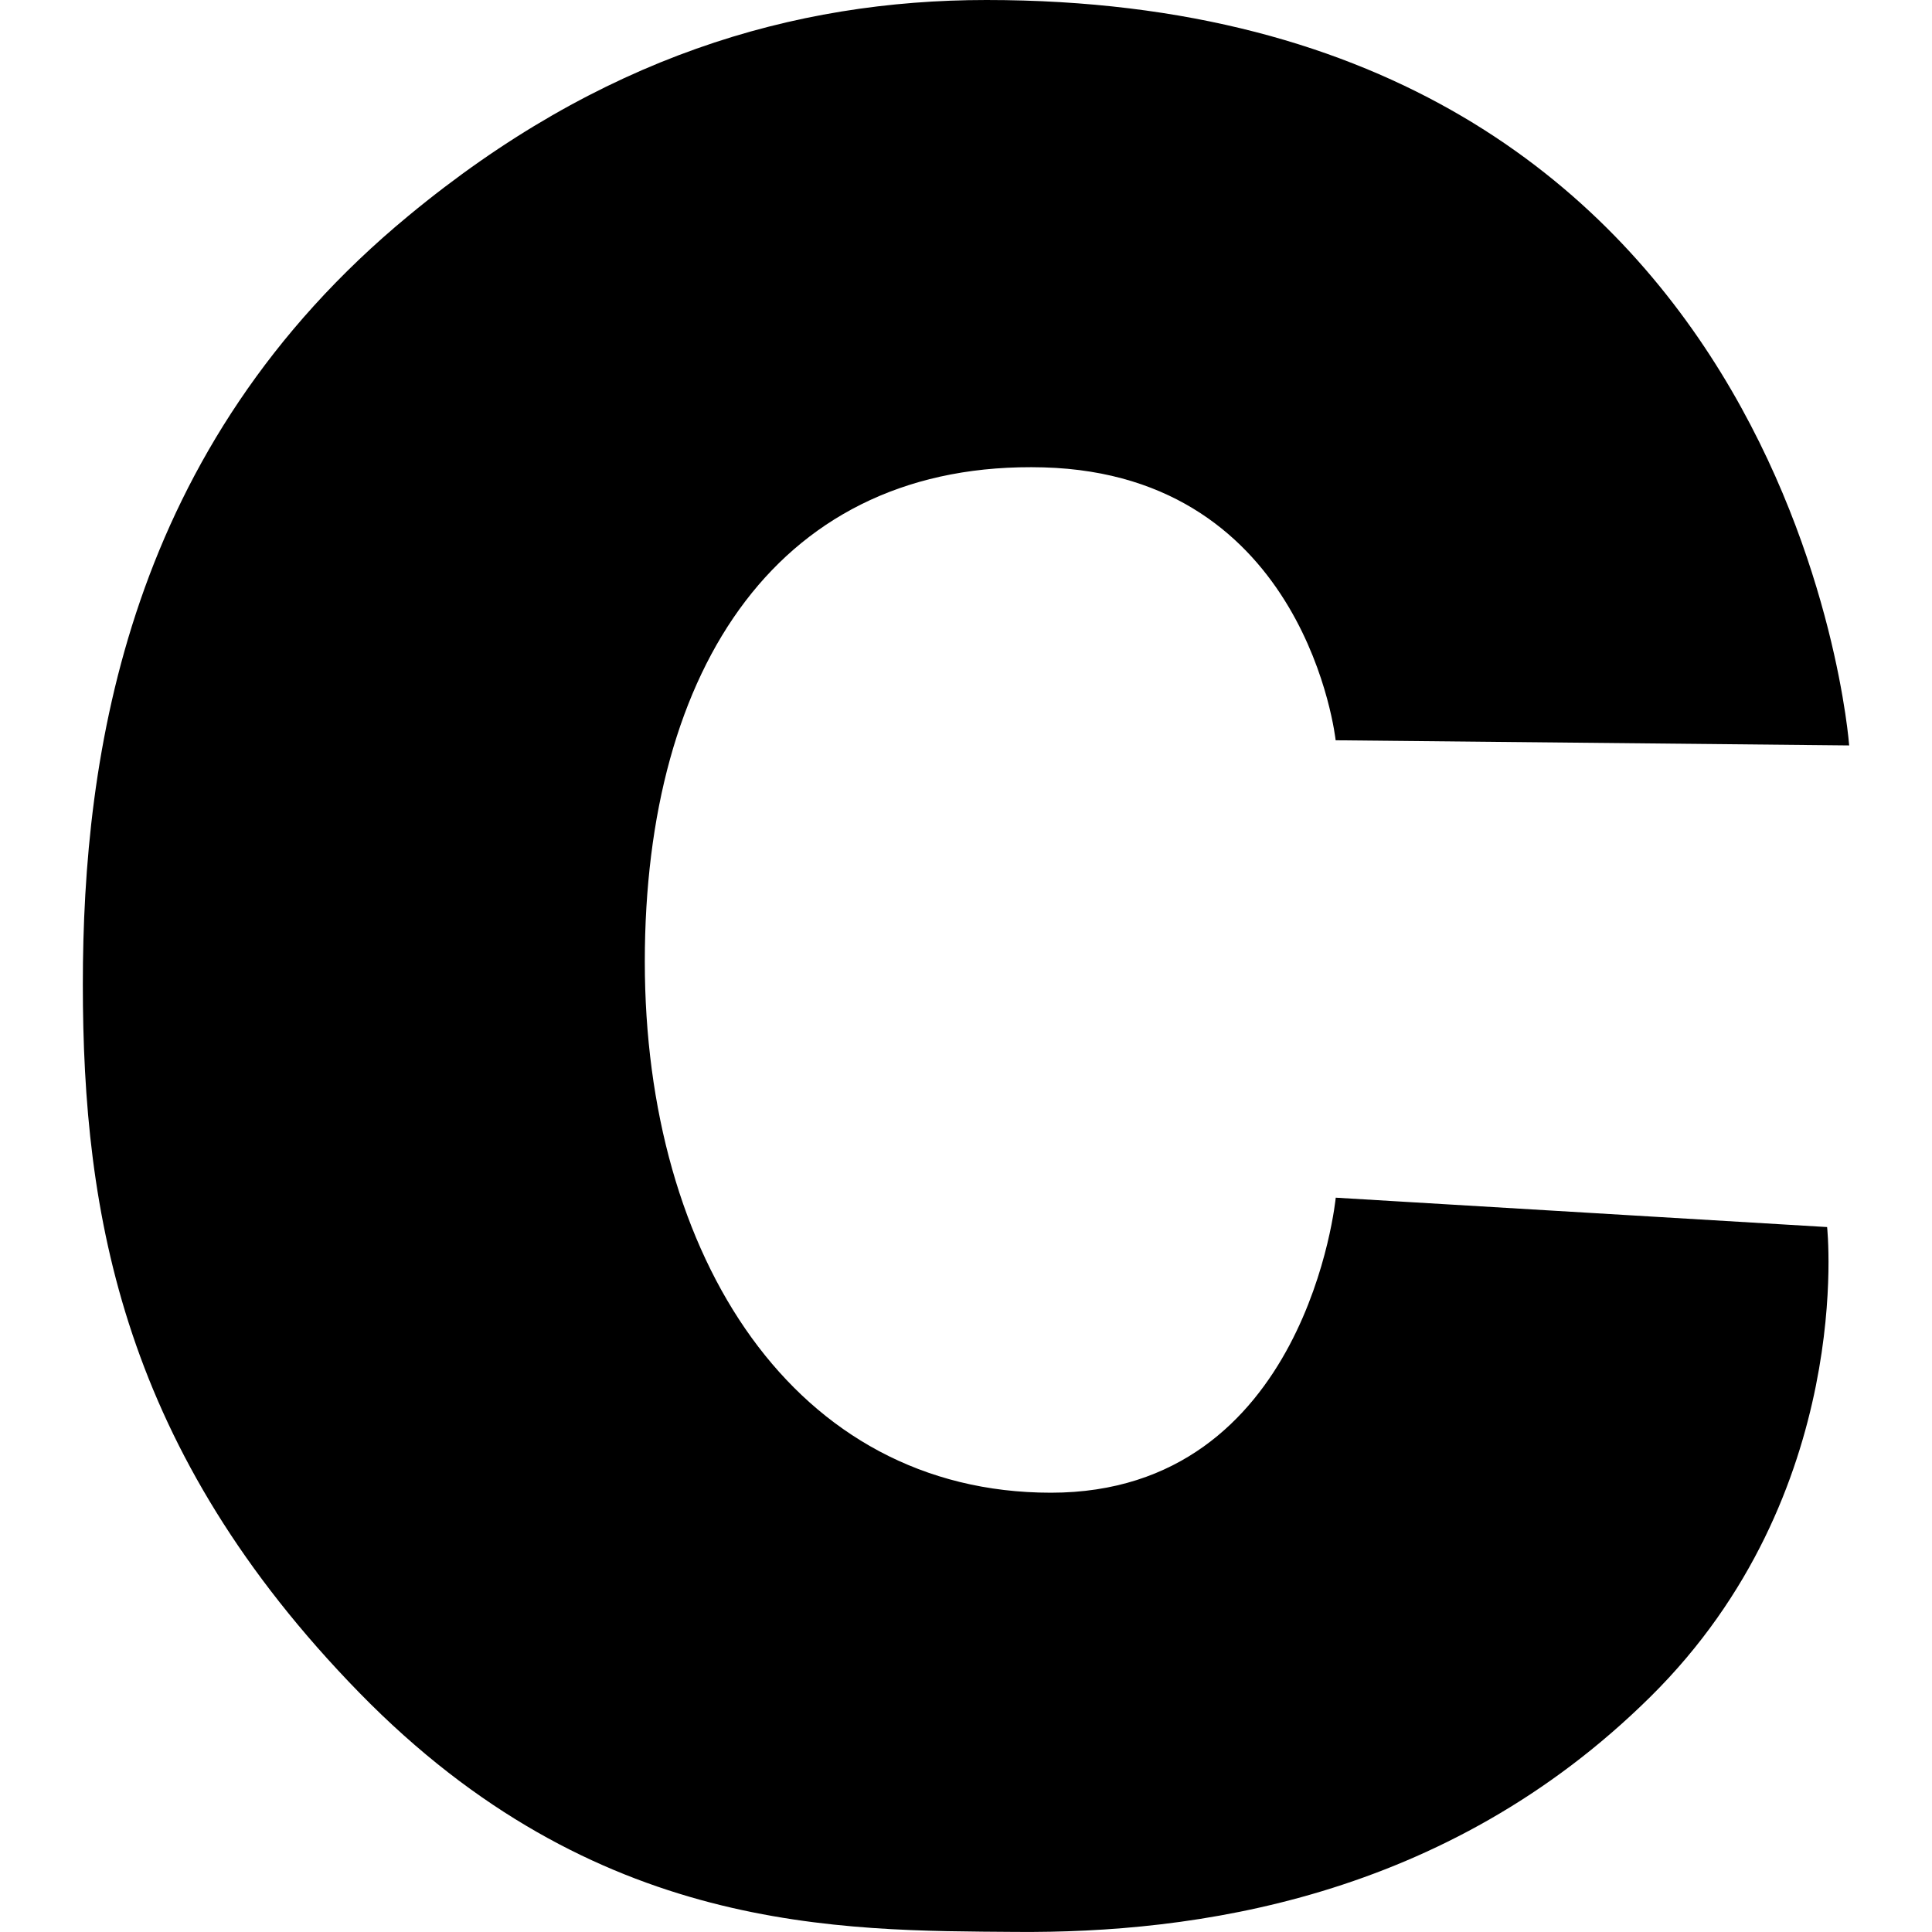
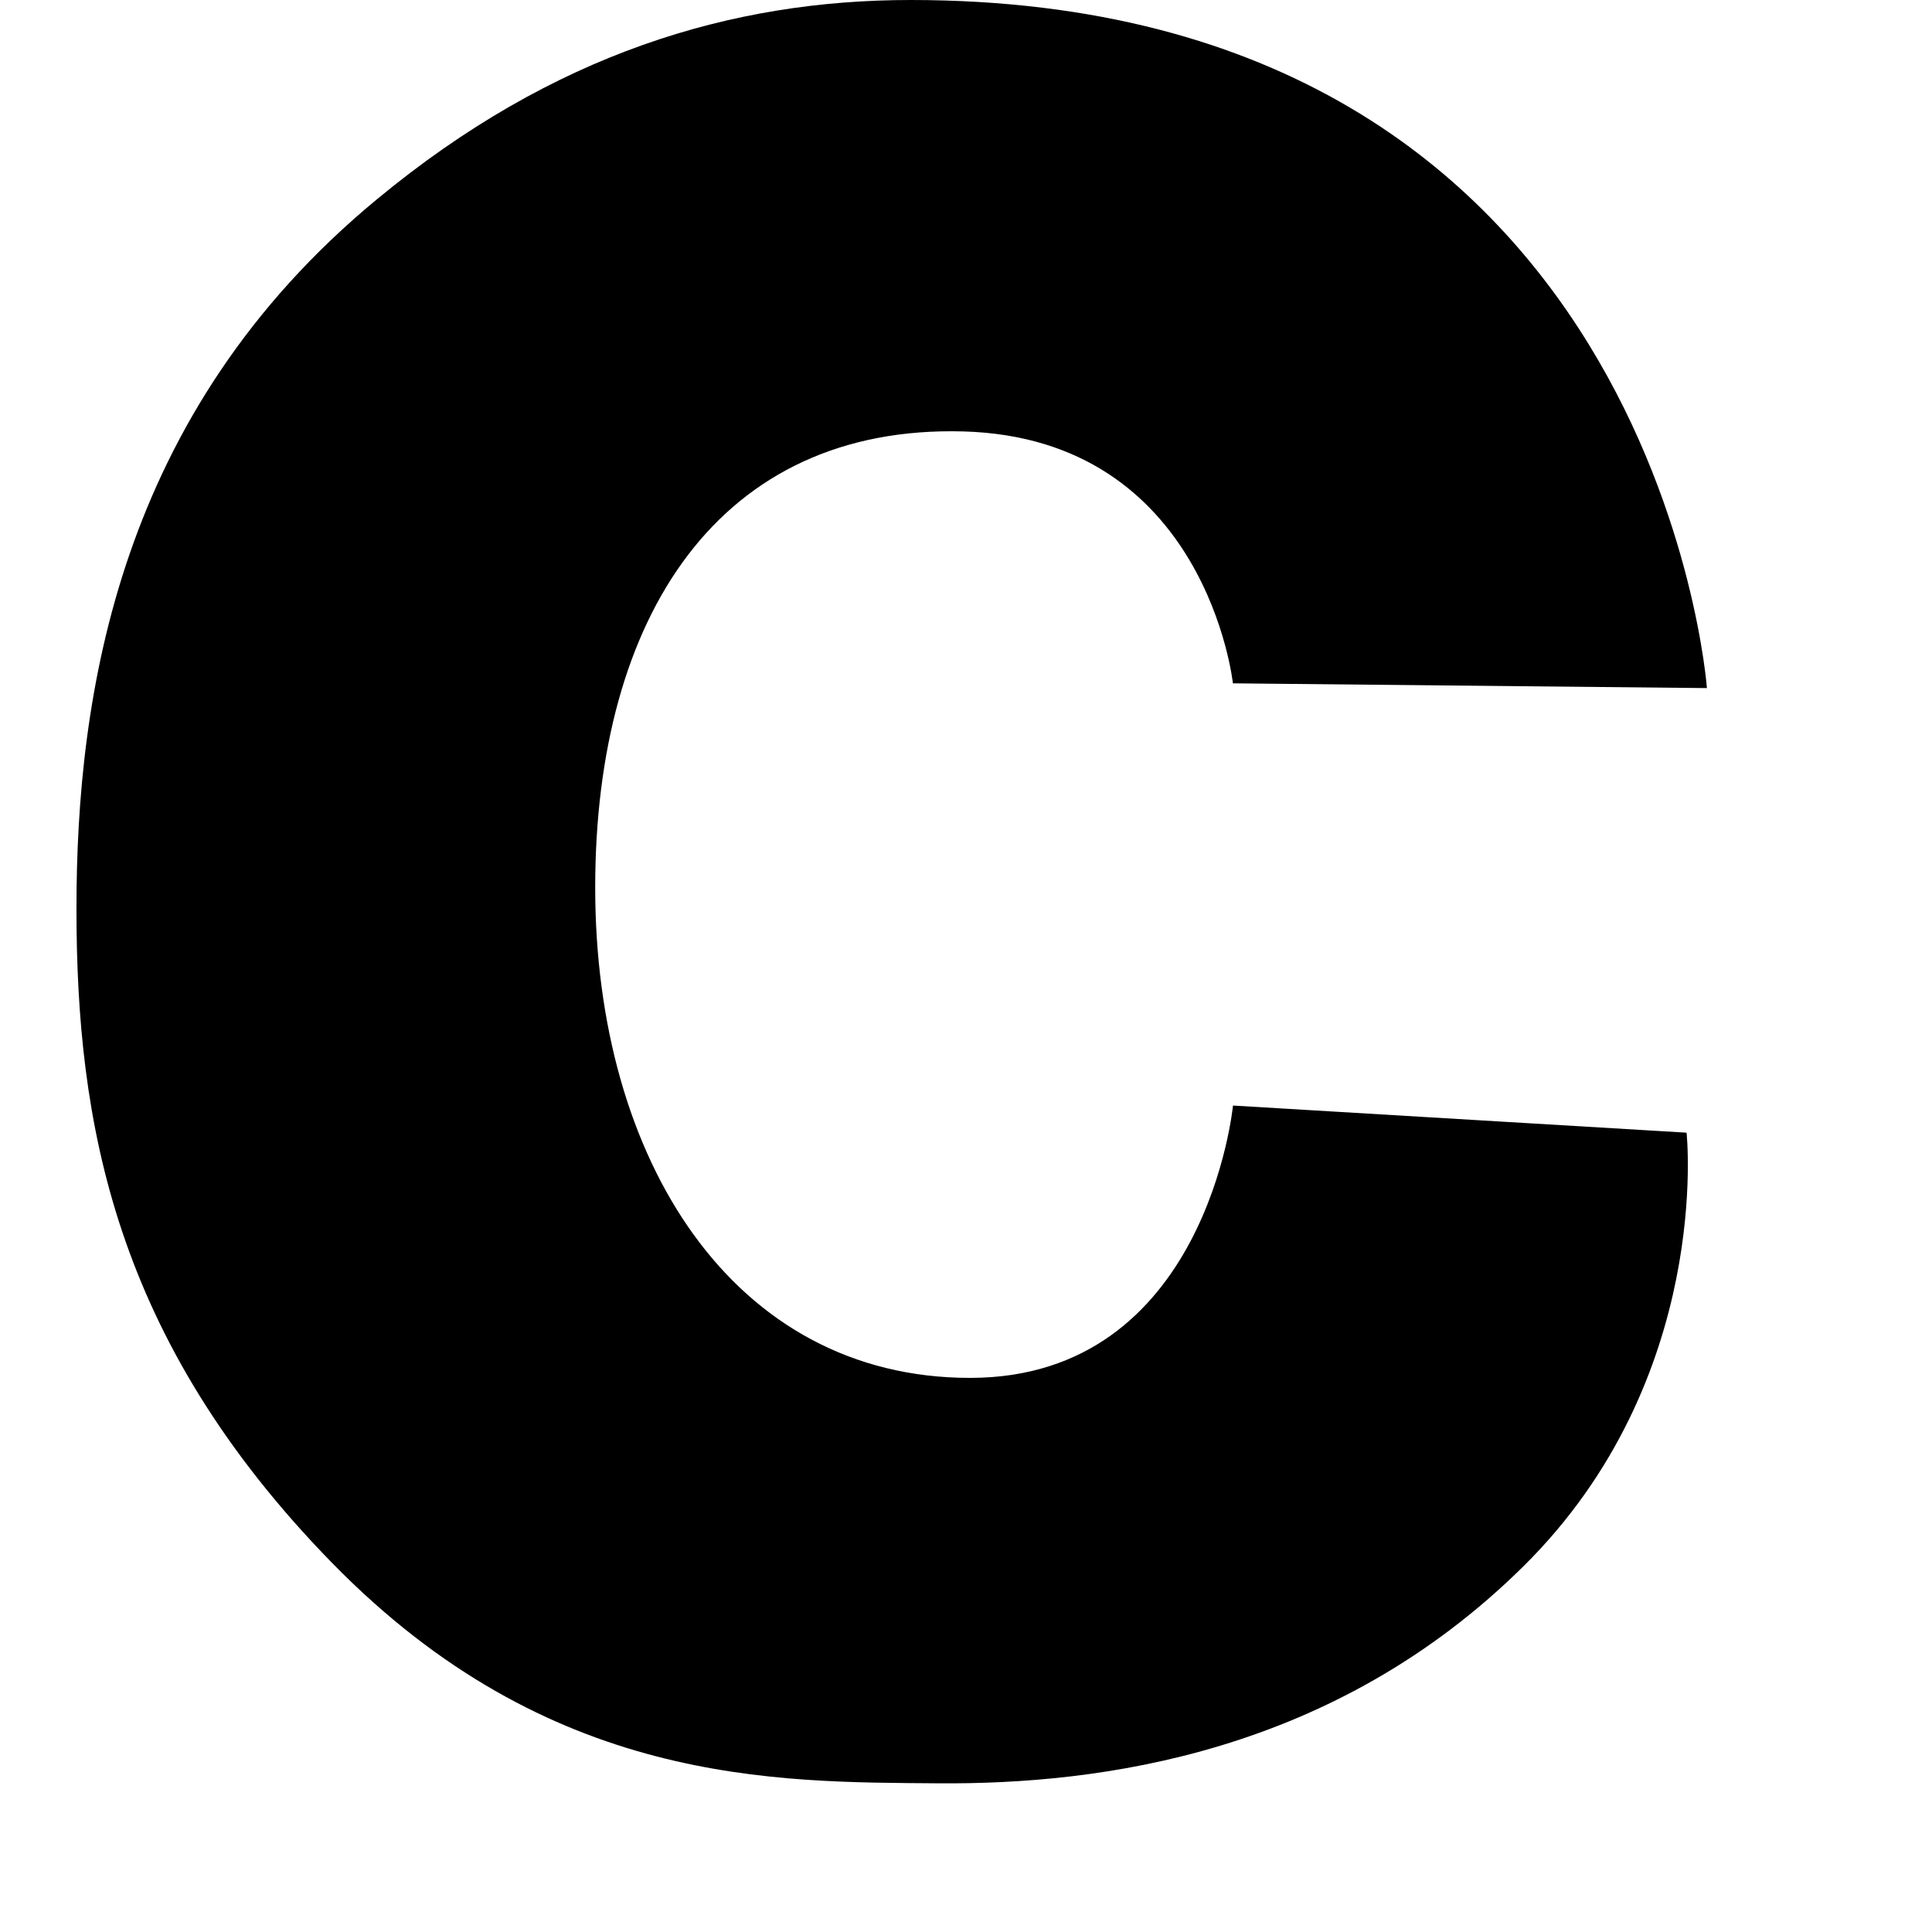
- <svg xmlns="http://www.w3.org/2000/svg" role="img" viewBox="0 0 24 24">
+ <svg xmlns="http://www.w3.org/2000/svg" role="img" viewBox="0 0 26 26">
  <path d="M16.592 9.196s-.354-3.298-3.627-3.39c-3.274-.09-4.955 2.474-4.955 6.14 0 3.665 1.858 6.597 5.045 6.597 3.184 0 3.538-3.665 3.538-3.665l6.104.365s.36 3.31-2.196 5.836c-2.552 2.524-5.69 2.937-7.876 2.92-2.19-.017-5.226.034-8.16-2.97-2.938-3.01-3.436-5.93-3.436-8.8 0-2.87.556-6.67 4.047-9.55C7.444.72 9.849 0 12.254 0c10.042 0 10.717 9.26 10.717 9.26z" />
</svg>
